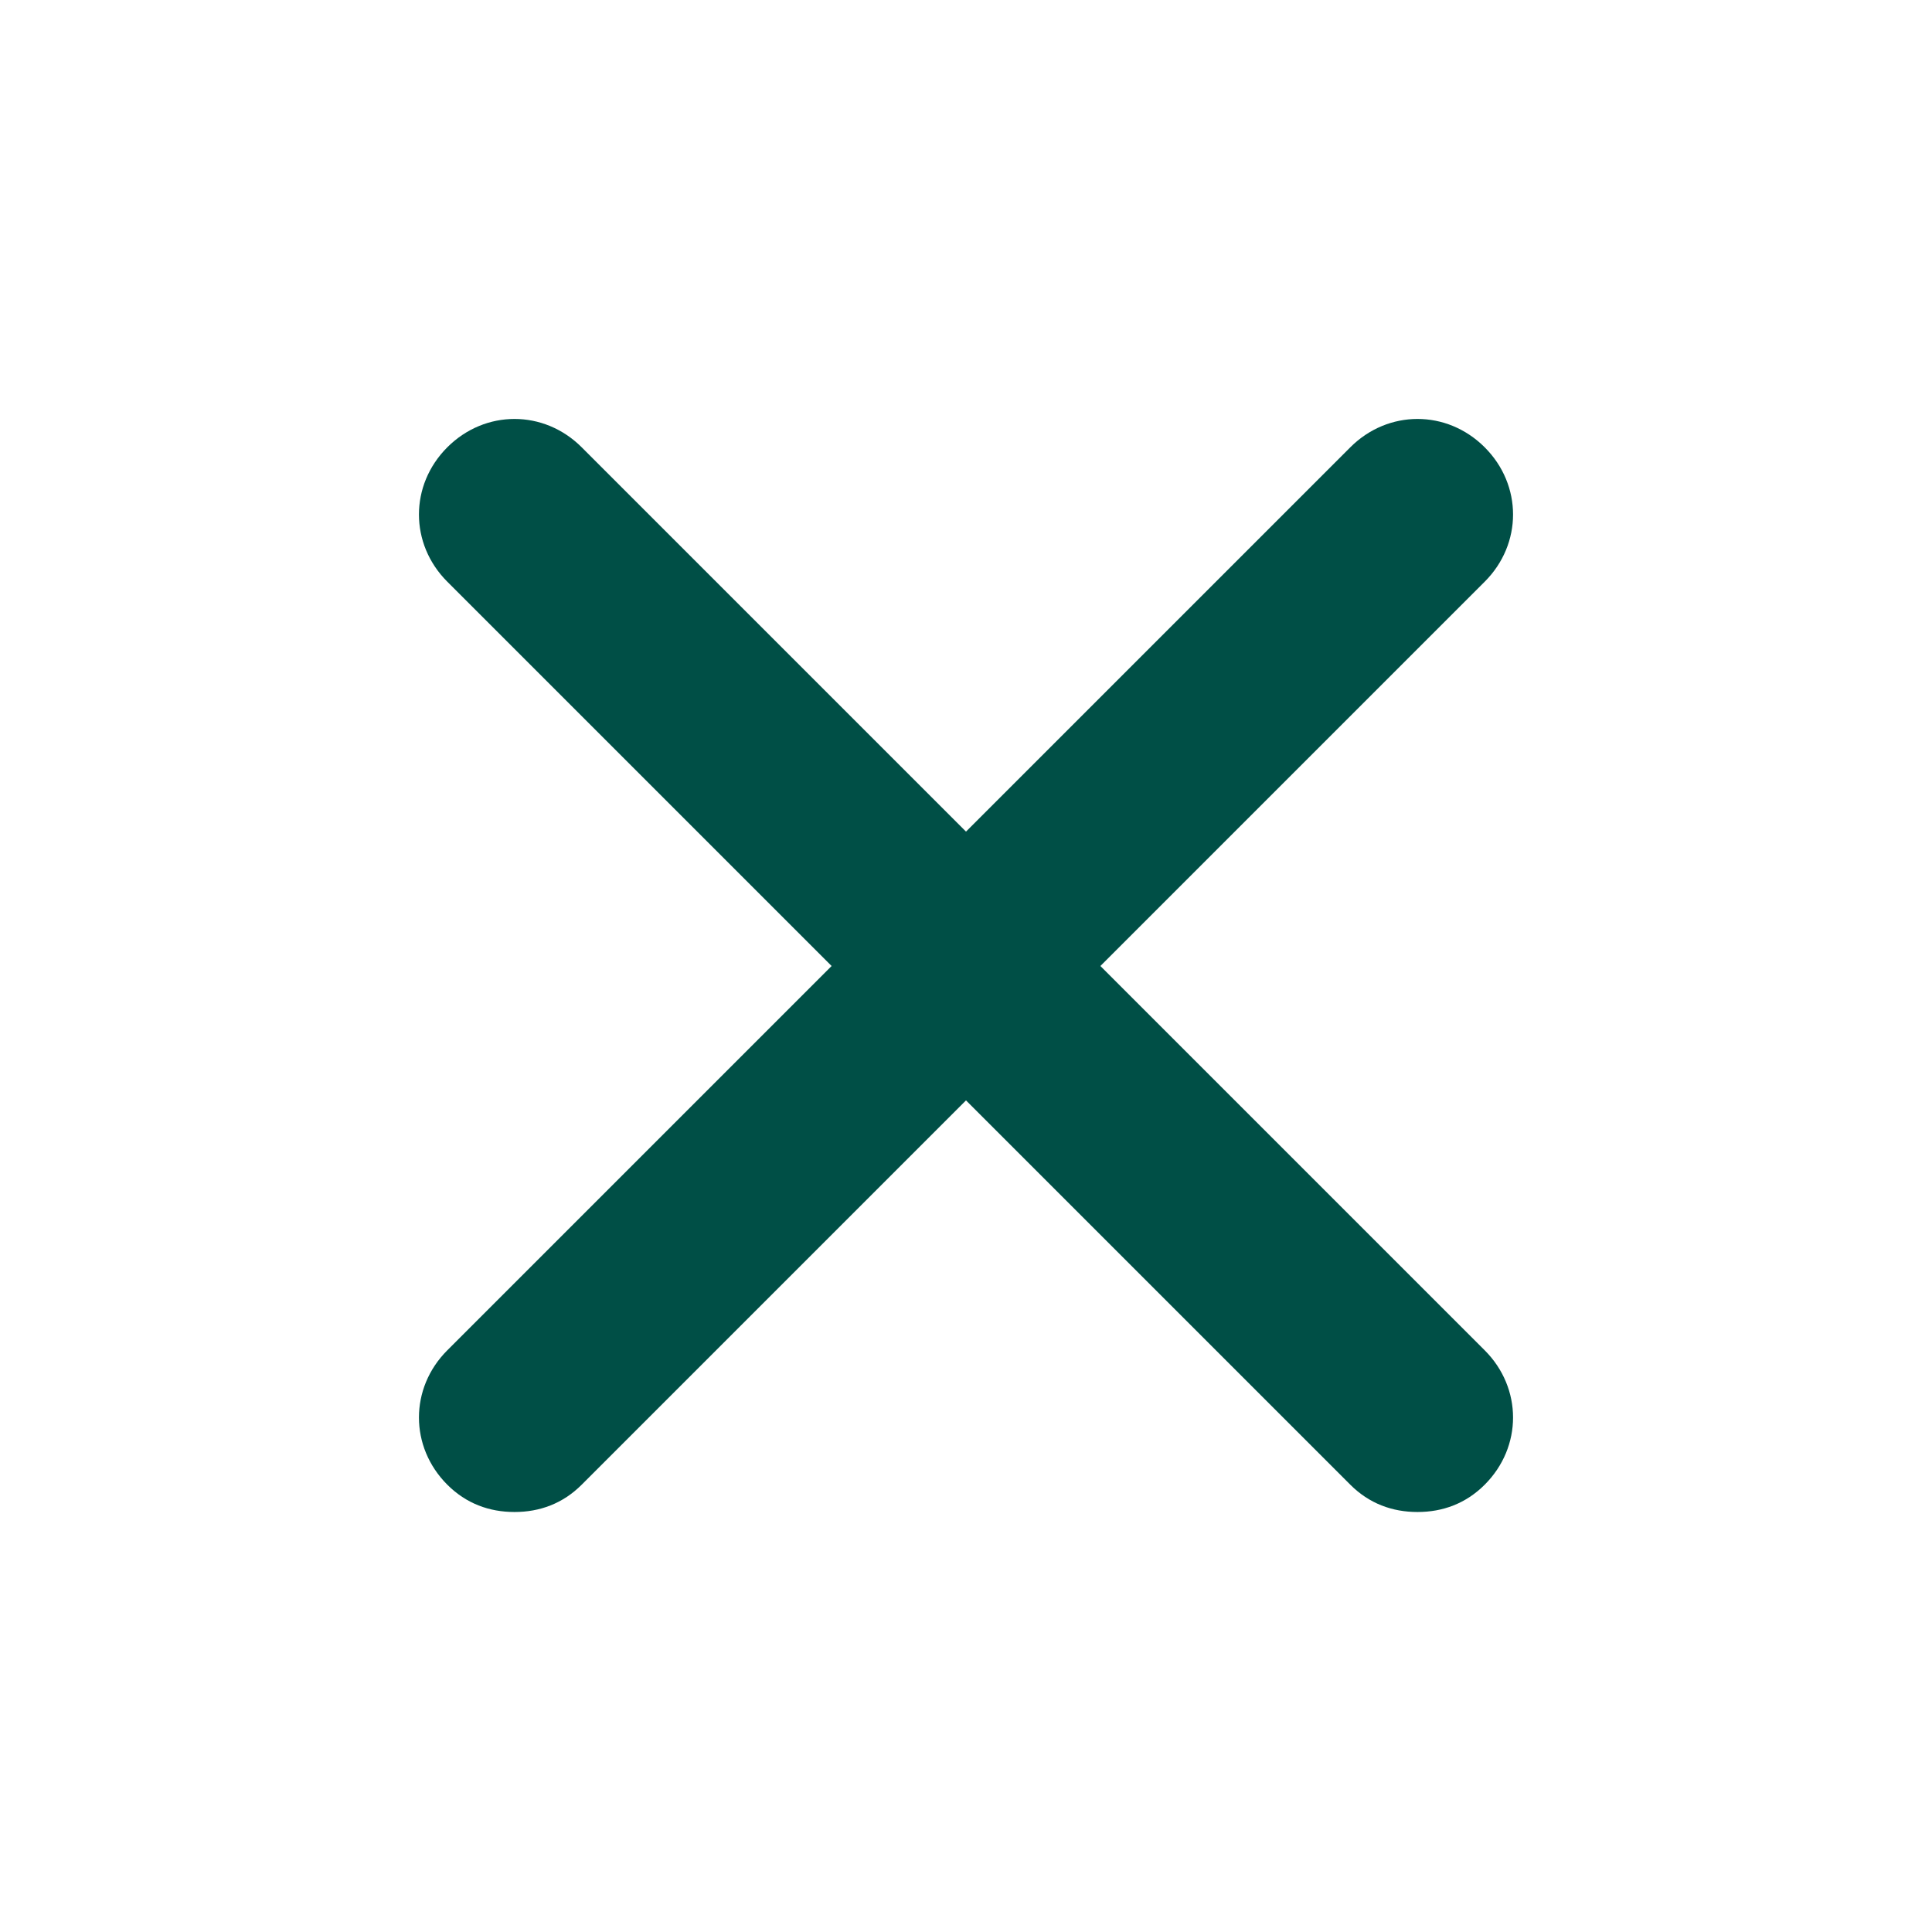
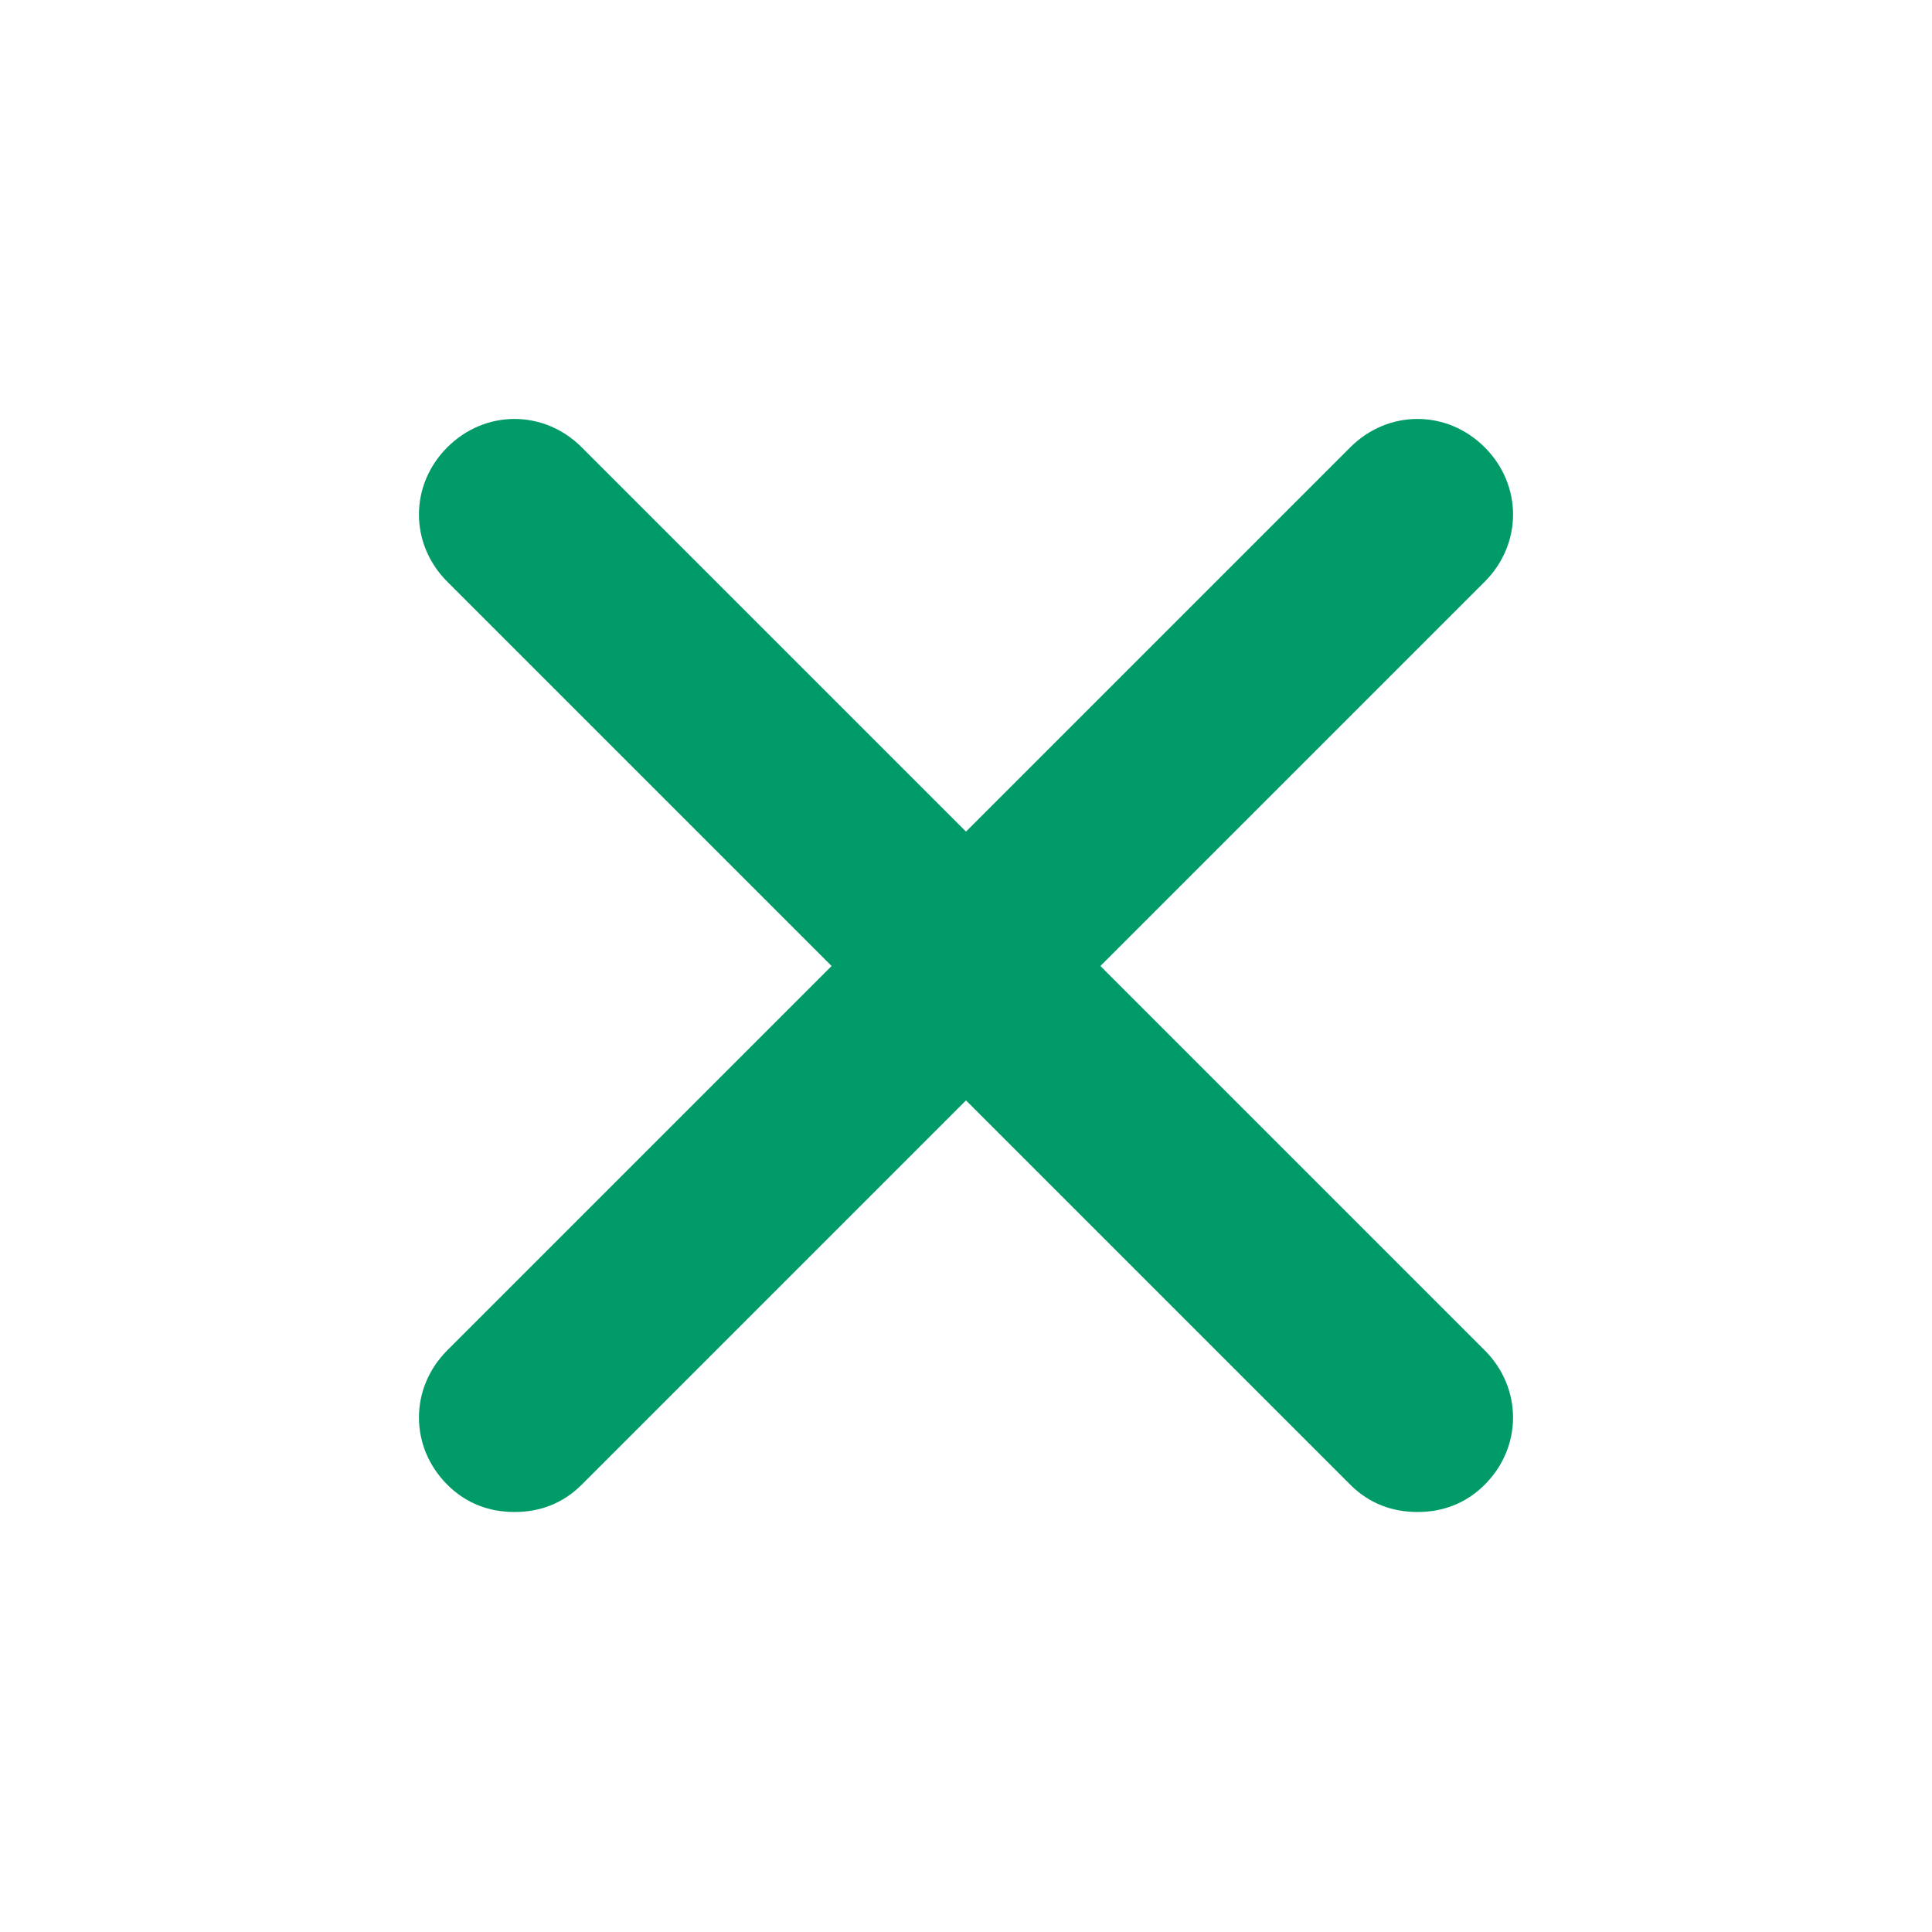
<svg xmlns="http://www.w3.org/2000/svg" version="1.1" id="Layer_1" x="0px" y="0px" width="92px" height="92px" viewBox="0 0 92 92" enable-background="new 0 0 92 92" xml:space="preserve">
-   <path fill="#004F46" id="XMLID_732_" d="M70.7,64.3c1.8,1.8,1.8,4.6,0,6.4c-0.9,0.9-2,1.3-3.2,1.3c-1.2,0-2.3-0.4-3.2-1.3L46,52.4L27.7,70.7  c-0.9,0.9-2,1.3-3.2,1.3s-2.3-0.4-3.2-1.3c-1.8-1.8-1.8-4.6,0-6.4L39.6,46L21.3,27.7c-1.8-1.8-1.8-4.6,0-6.4c1.8-1.8,4.6-1.8,6.4,0  L46,39.6l18.3-18.3c1.8-1.8,4.6-1.8,6.4,0c1.8,1.8,1.8,4.6,0,6.4L52.4,46L70.7,64.3z" />
+   <path fill="#009b68" id="XMLID_732_" d="M70.7,64.3c1.8,1.8,1.8,4.6,0,6.4c-0.9,0.9-2,1.3-3.2,1.3c-1.2,0-2.3-0.4-3.2-1.3L46,52.4L27.7,70.7  c-0.9,0.9-2,1.3-3.2,1.3s-2.3-0.4-3.2-1.3c-1.8-1.8-1.8-4.6,0-6.4L39.6,46L21.3,27.7c-1.8-1.8-1.8-4.6,0-6.4c1.8-1.8,4.6-1.8,6.4,0  L46,39.6l18.3-18.3c1.8-1.8,4.6-1.8,6.4,0c1.8,1.8,1.8,4.6,0,6.4L52.4,46L70.7,64.3z" />
</svg>
